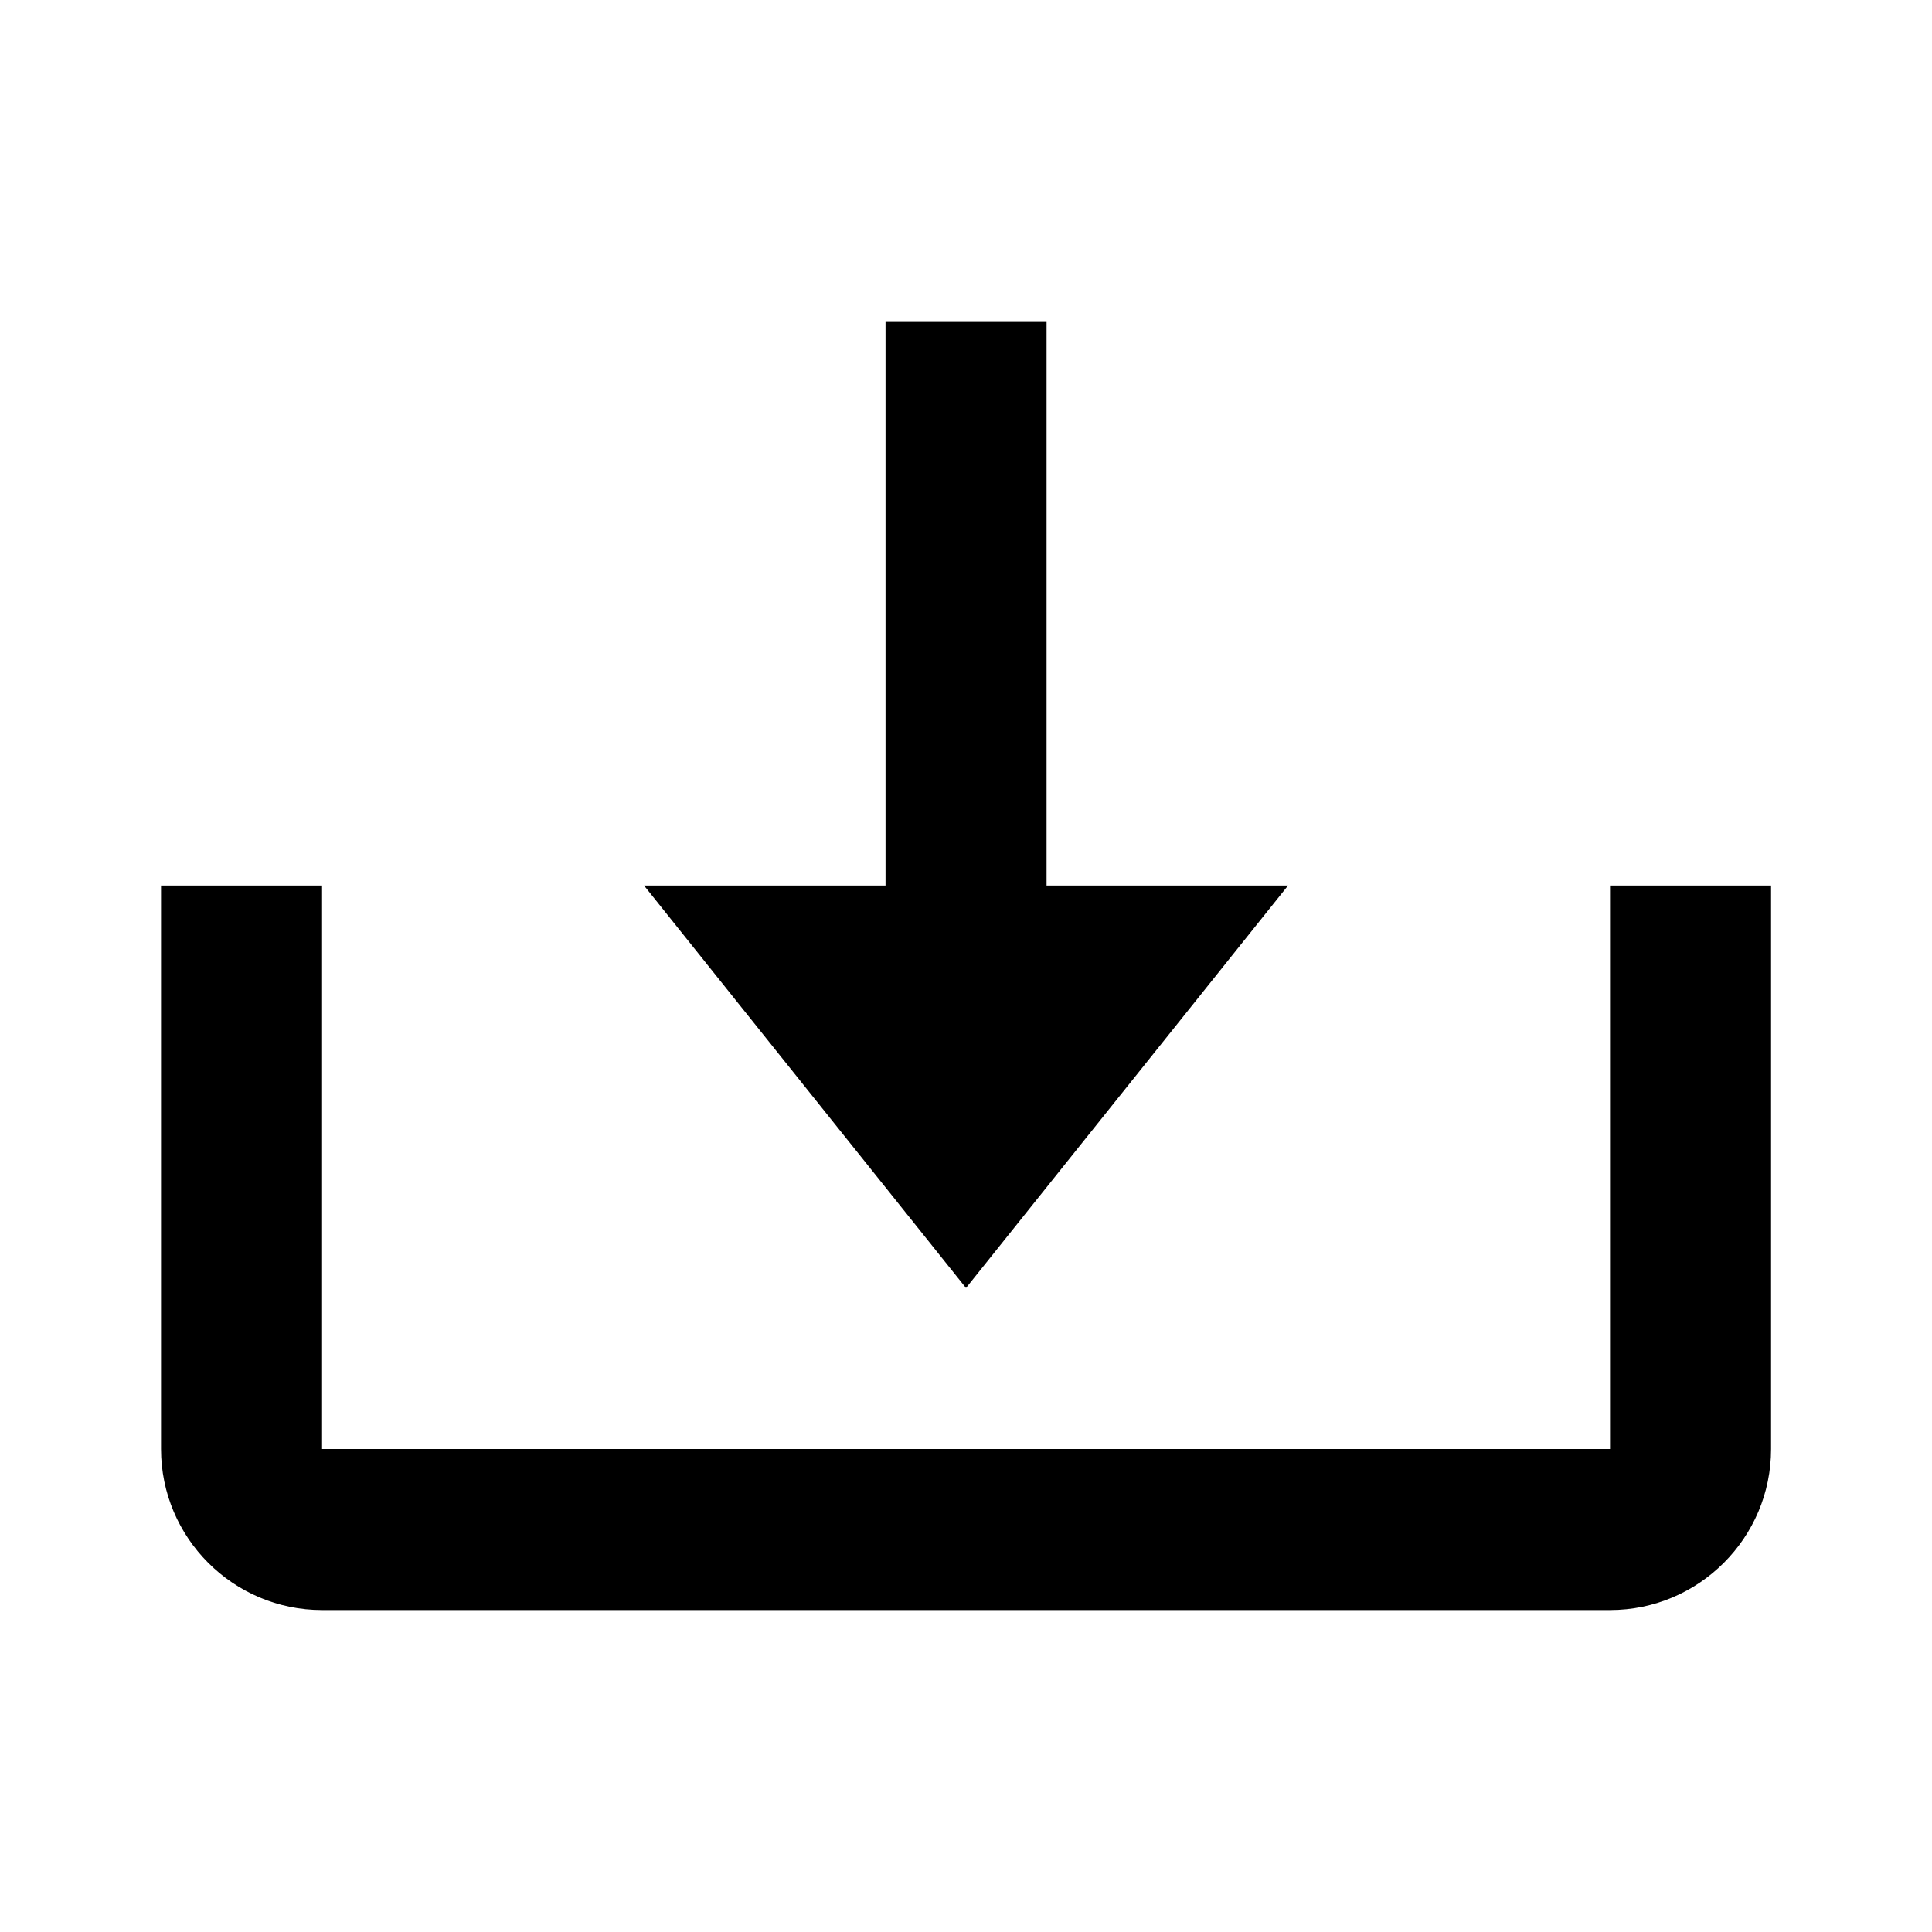
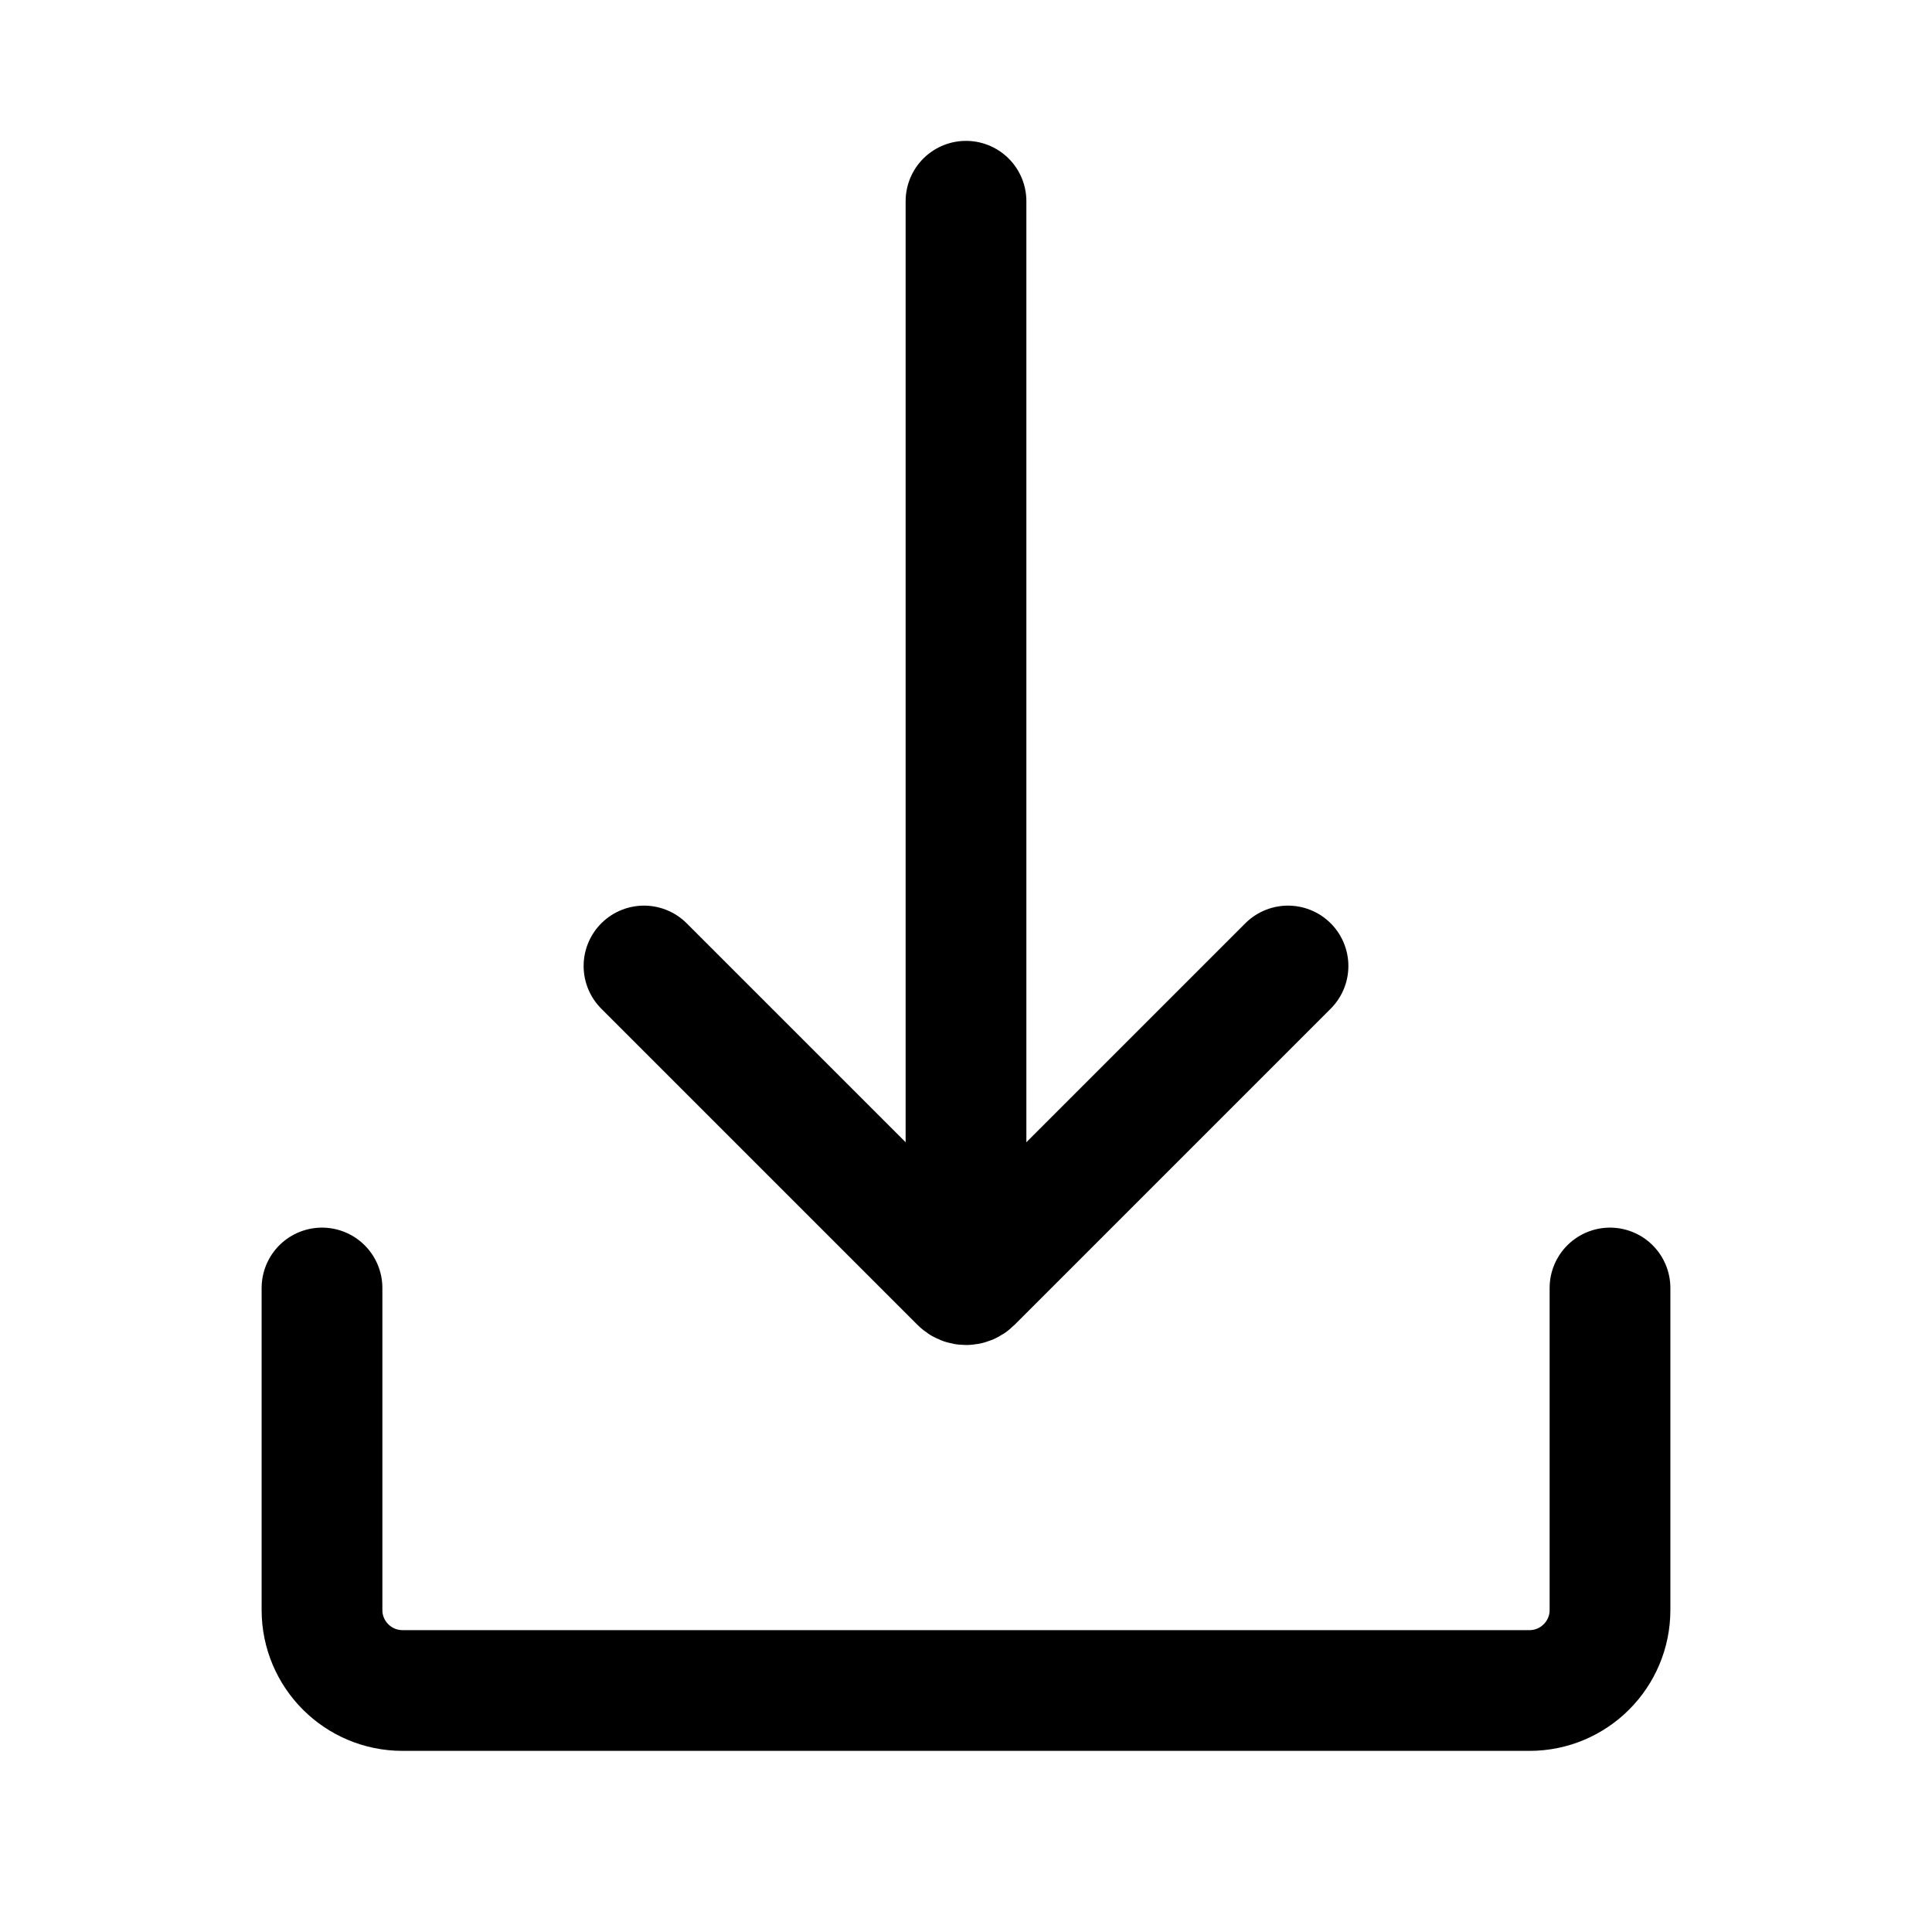
- <svg xmlns="http://www.w3.org/2000/svg" width="20" height="20" viewBox="0 0 20 20" fill="none">
-   <path d="M10 13.333L13.334 9.167H10.834V3.333H9.167V9.167H6.667L10 13.333Z" fill="currentColor" />
-   <path d="M16.667 15H3.334V9.167H1.667V15C1.667 15.919 2.414 16.667 3.334 16.667H16.667C17.586 16.667 18.334 15.919 18.334 15V9.167H16.667V15Z" fill="currentColor" />
+ <svg xmlns="http://www.w3.org/2000/svg" width="24" height="24" viewBox="0 0 24 24" fill="none">
+   <path d="M4 16V20C4 20.552 4.448 21 5 21H19C19.552 21 20 20.552 20 20V16" stroke="currentColor" stroke-width="1.5" stroke-linecap="round" />
+   <path d="M12 2.5V15.5" stroke="currentColor" stroke-width="1.5" stroke-linecap="round" />
+   <path d="M8 12L11.929 15.929C11.968 15.968 12.032 15.968 12.071 15.929L16 12" stroke="currentColor" stroke-width="1.5" stroke-linecap="round" />
</svg>
